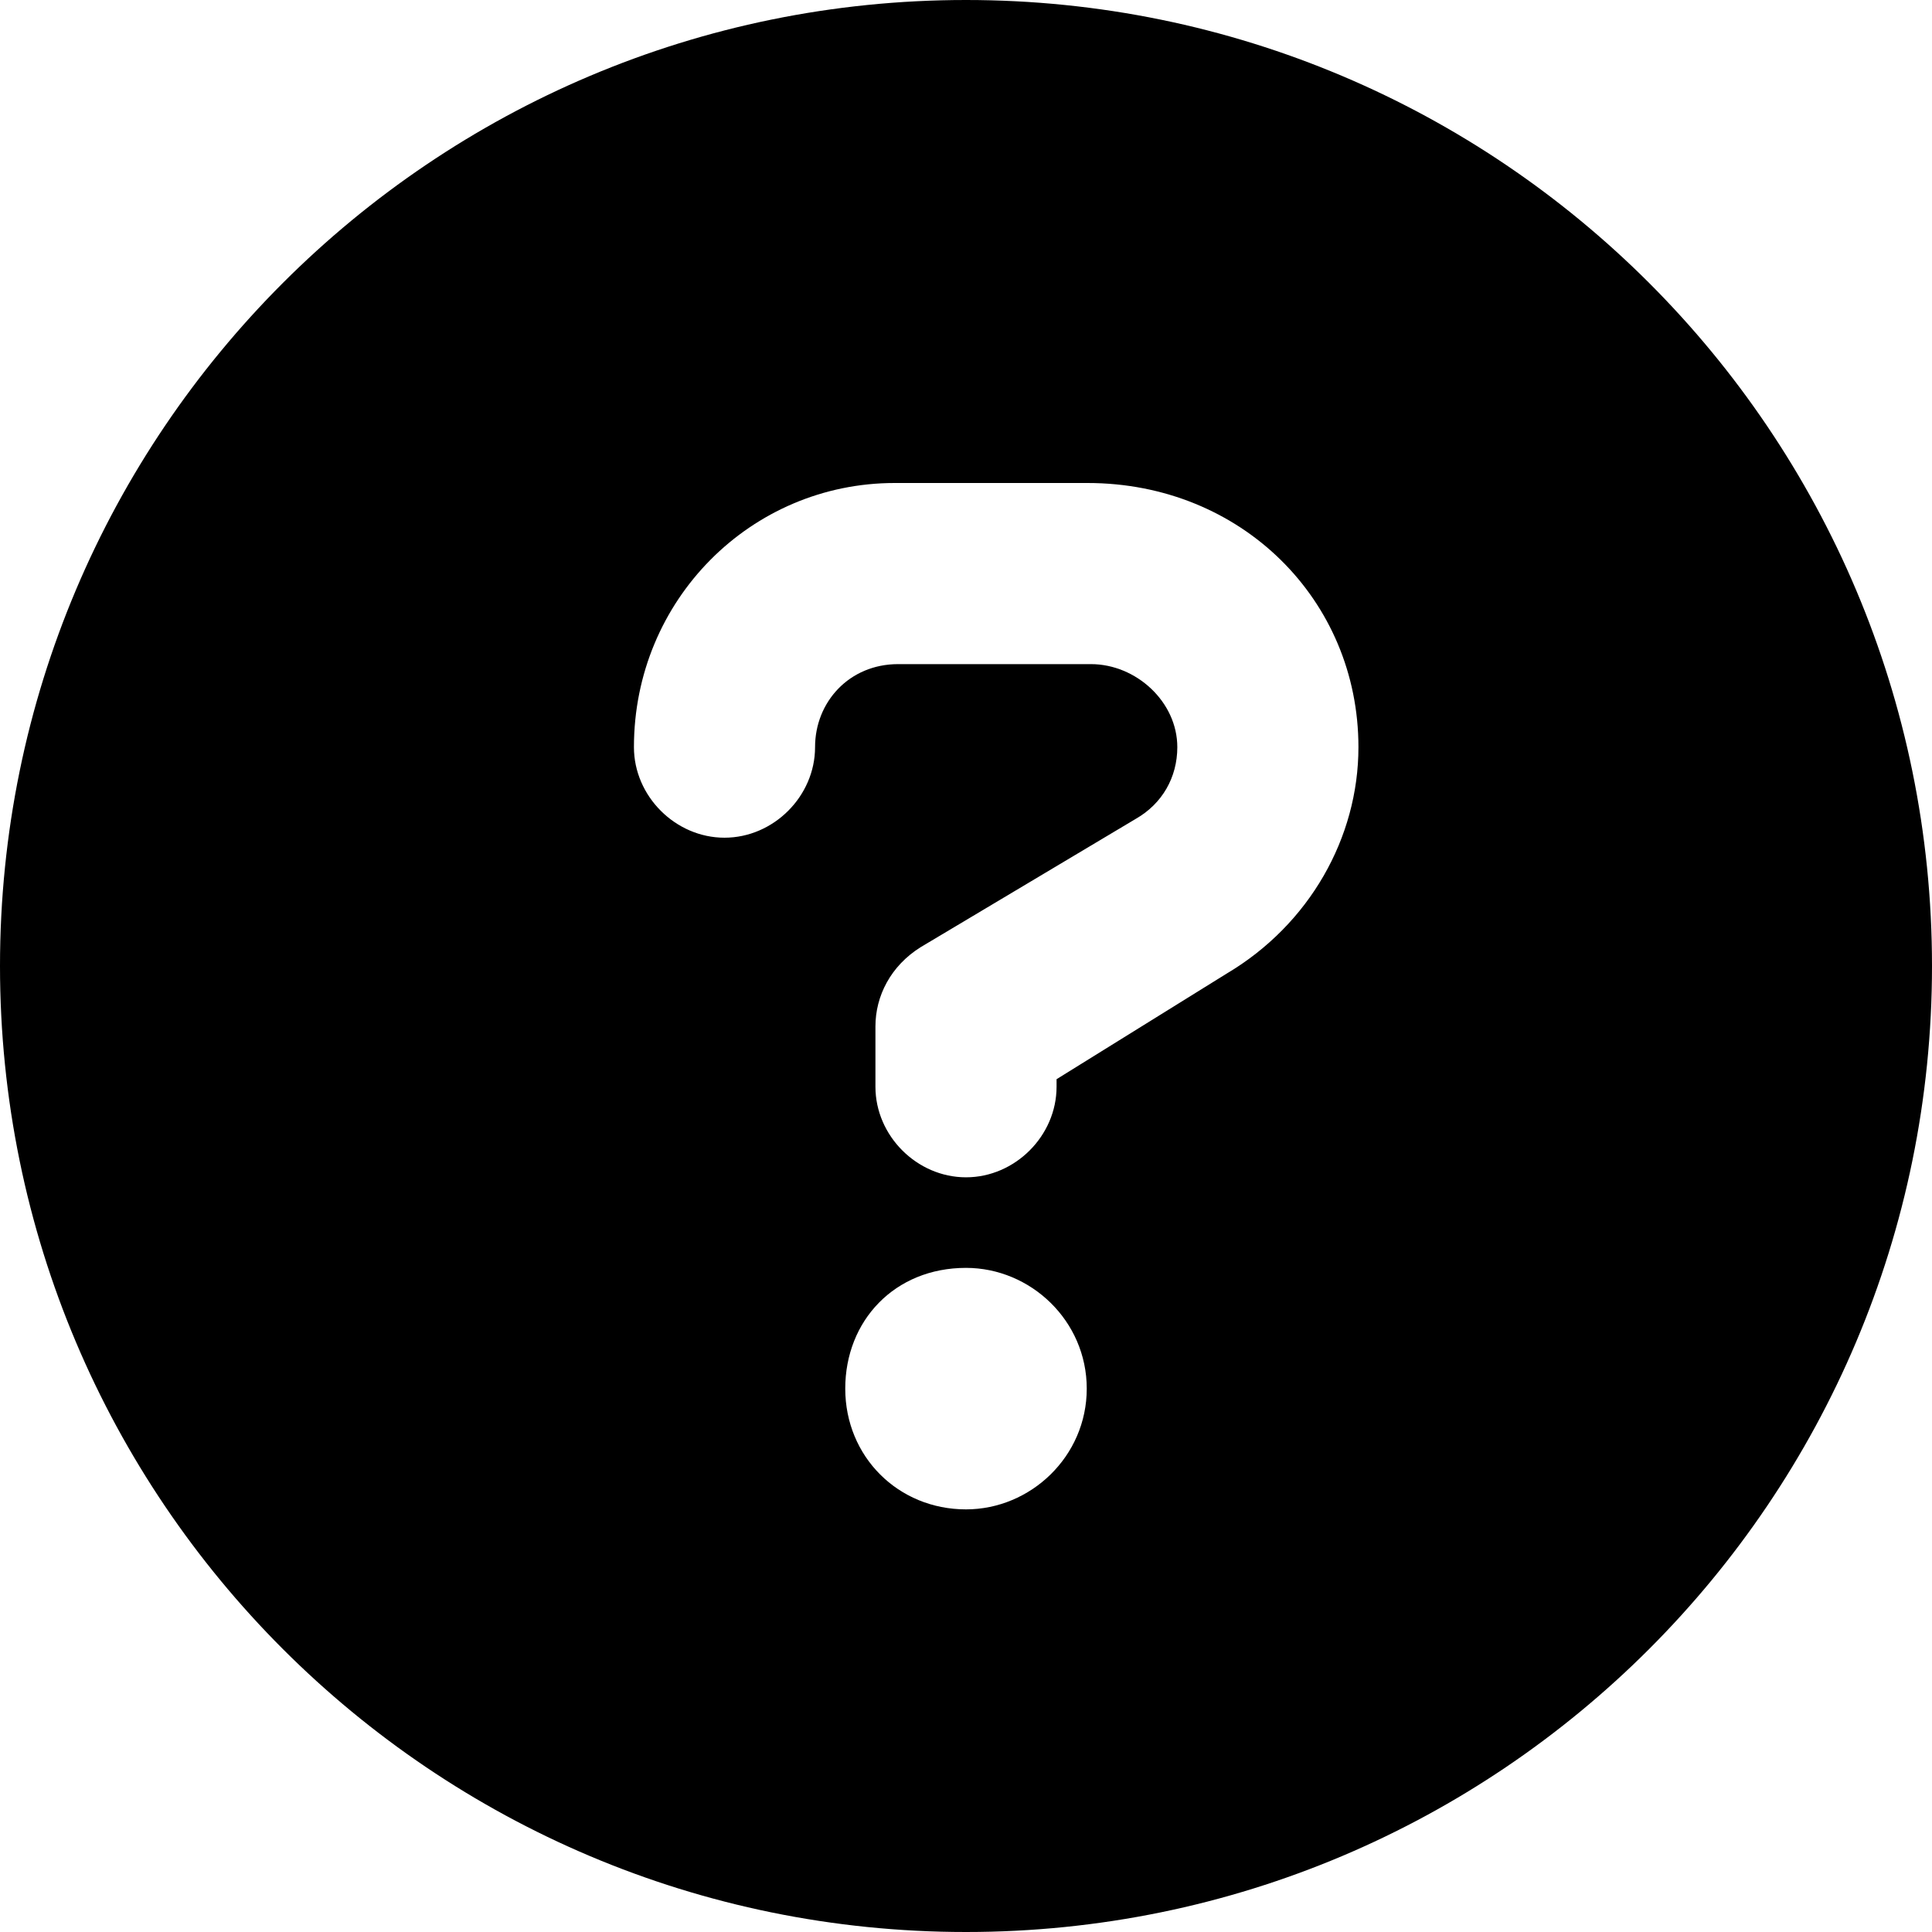
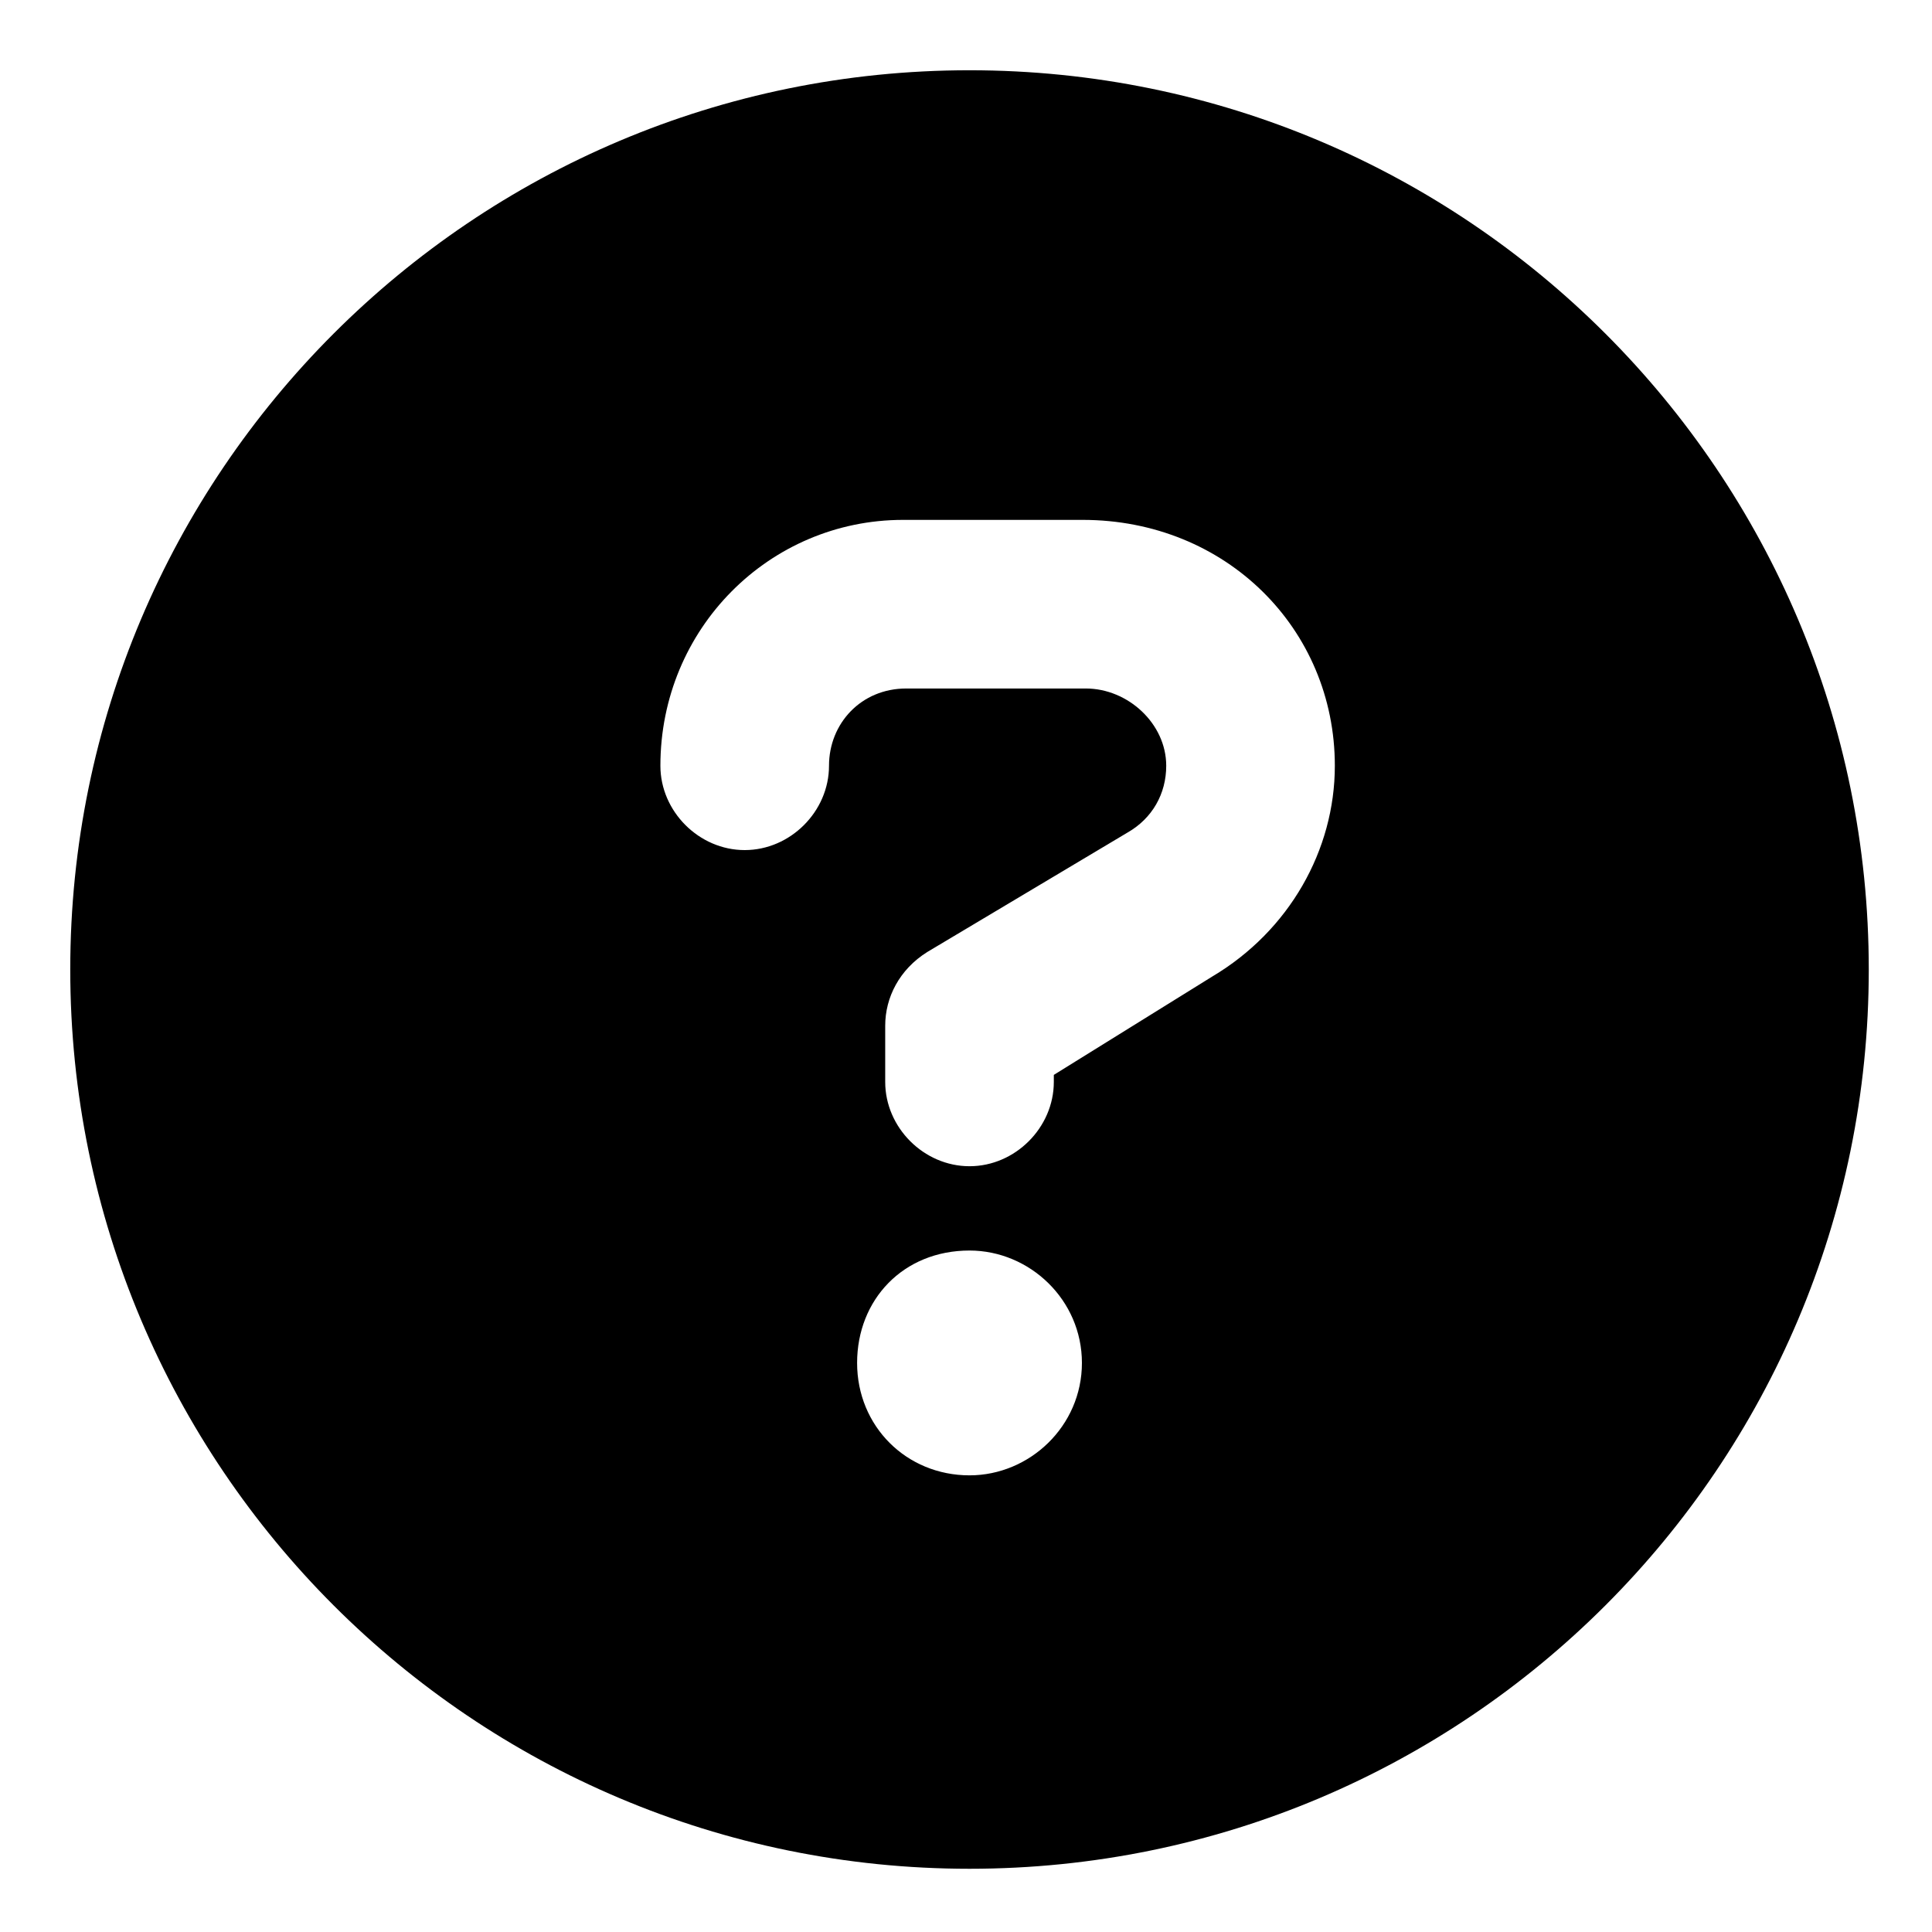
- <svg xmlns="http://www.w3.org/2000/svg" viewBox="0 0 512 512">
+ <svg xmlns="http://www.w3.org/2000/svg" viewBox="-20 -20 550 550">
  <path d="M256 0C114.6 0 0 114.6 0 256s114.6 256 256 256s256-114.6 256-256S397.4 0 256 0zM256 400c-18 0-32-14-32-32s13.1-32 32-32c17.1 0 32 14 32 32S273.1 400 256 400zM325.1 258L280 286V288c0 13-11 24-24 24S232 301 232 288V272c0-8 4-16 12-21l57-34C308 213 312 206 312 198C312 186 301.1 176 289.1 176h-51.1C225.1 176 216 186 216 198c0 13-11 24-24 24s-24-11-24-24C168 159 199 128 237.1 128h51.1C329 128 360 159 360 198C360 222 347 245 325.1 258z" />
</svg>
